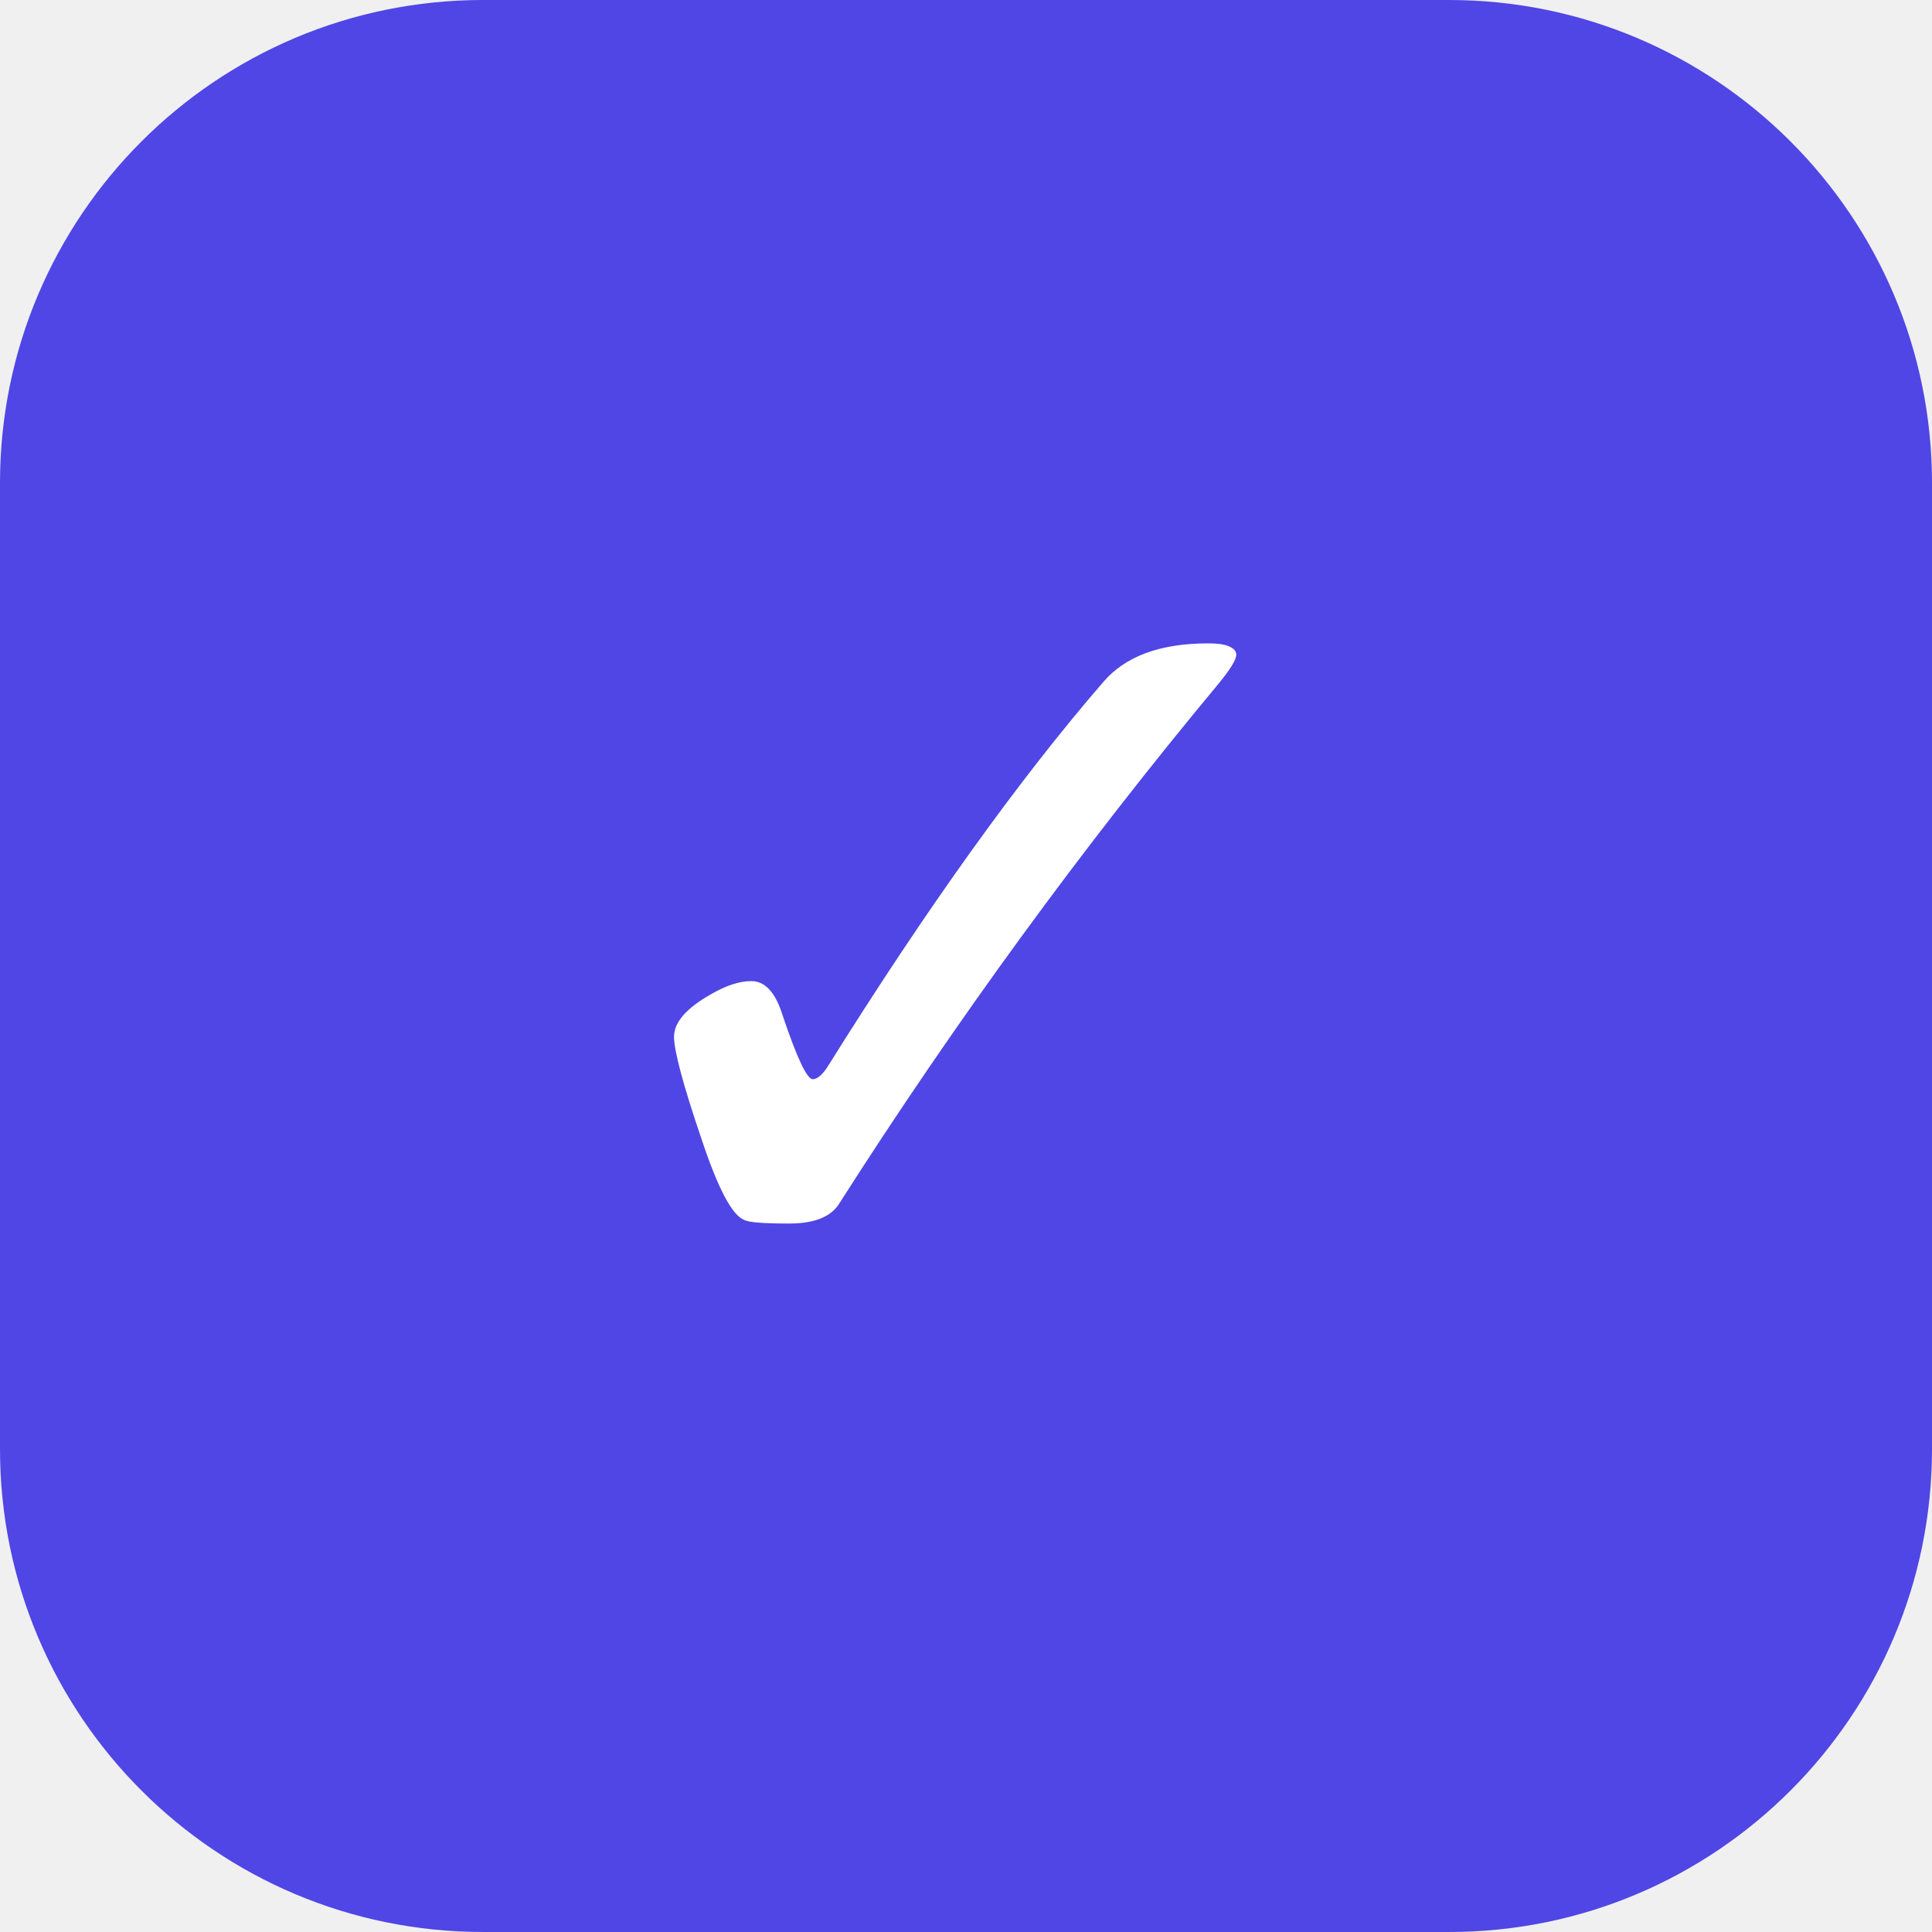
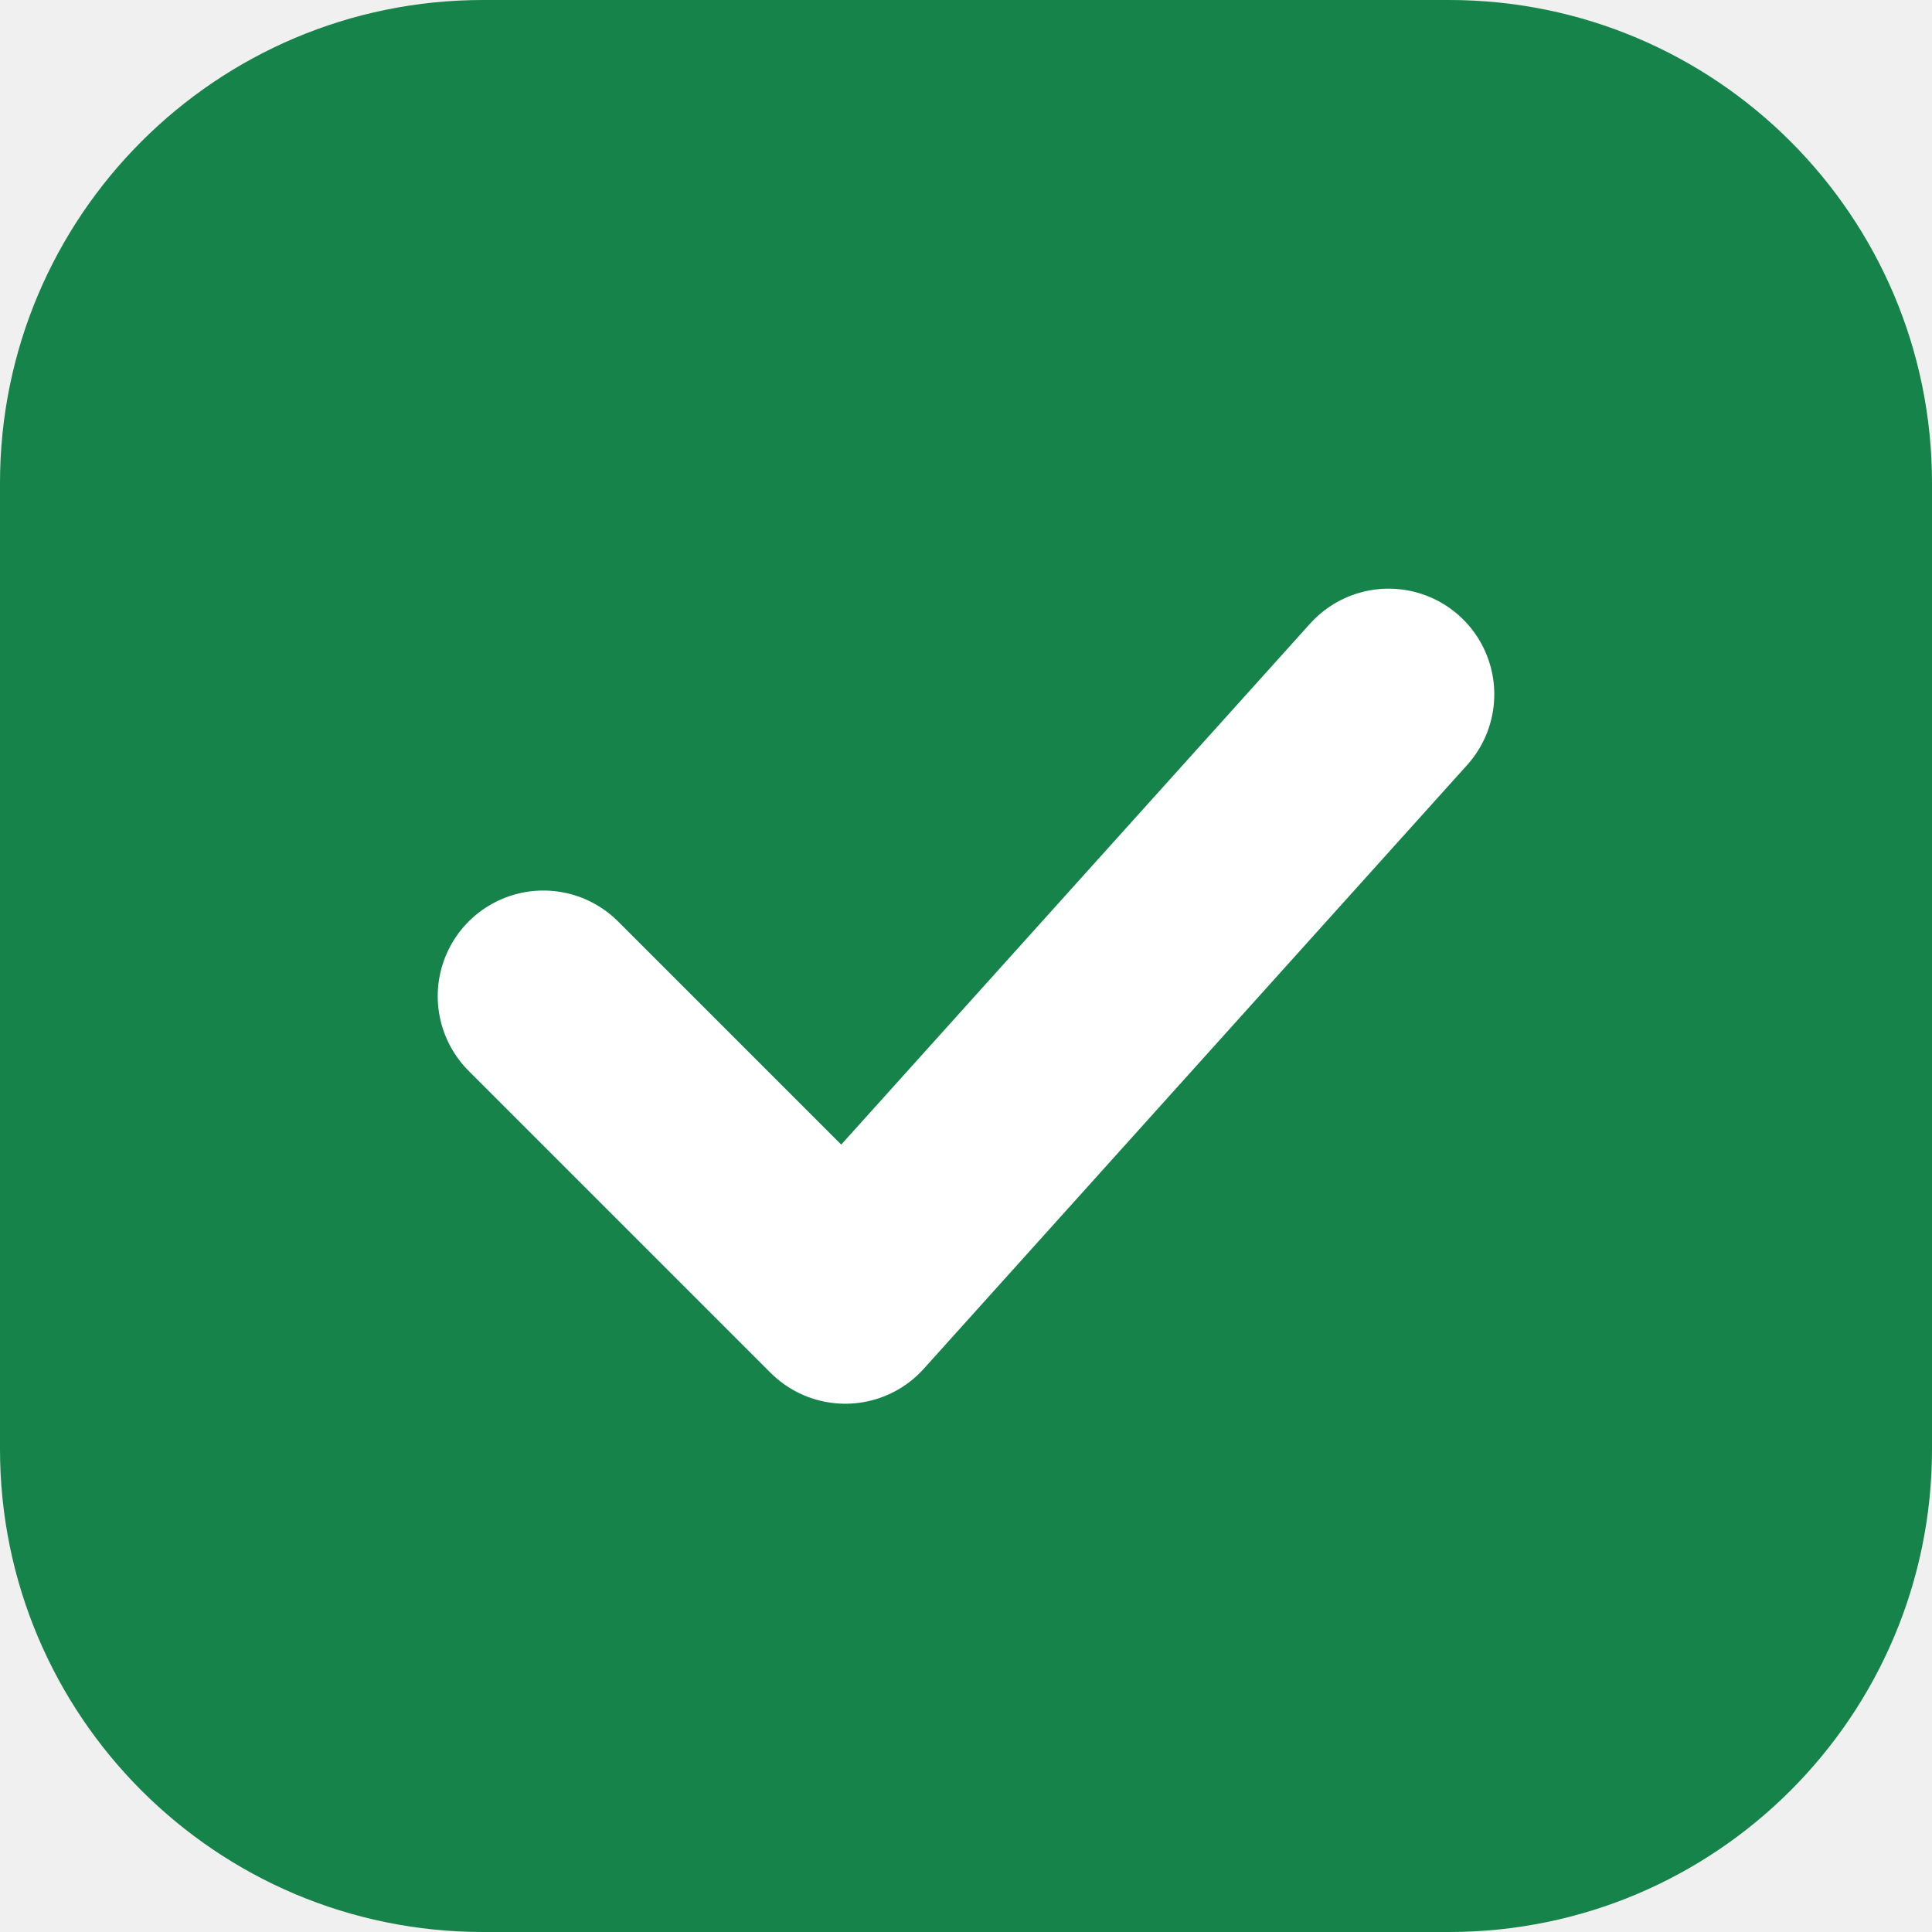
<svg xmlns="http://www.w3.org/2000/svg" viewBox="0 0 32 32">
-   <rect width="32" height="32" rx="8" fill="#4f46e5" />
-   <text x="16" y="22" font-family="Arial" font-size="18" font-weight="bold" fill="#fff" text-anchor="middle">✓</text>
+   <rect width="32" height="32" rx="8" fill="#16834A" />
+   <path d="M9 16.5l5 5 9-10" fill="none" stroke="#fff" stroke-width="3.5" stroke-linecap="round" stroke-linejoin="round" />
</svg>
